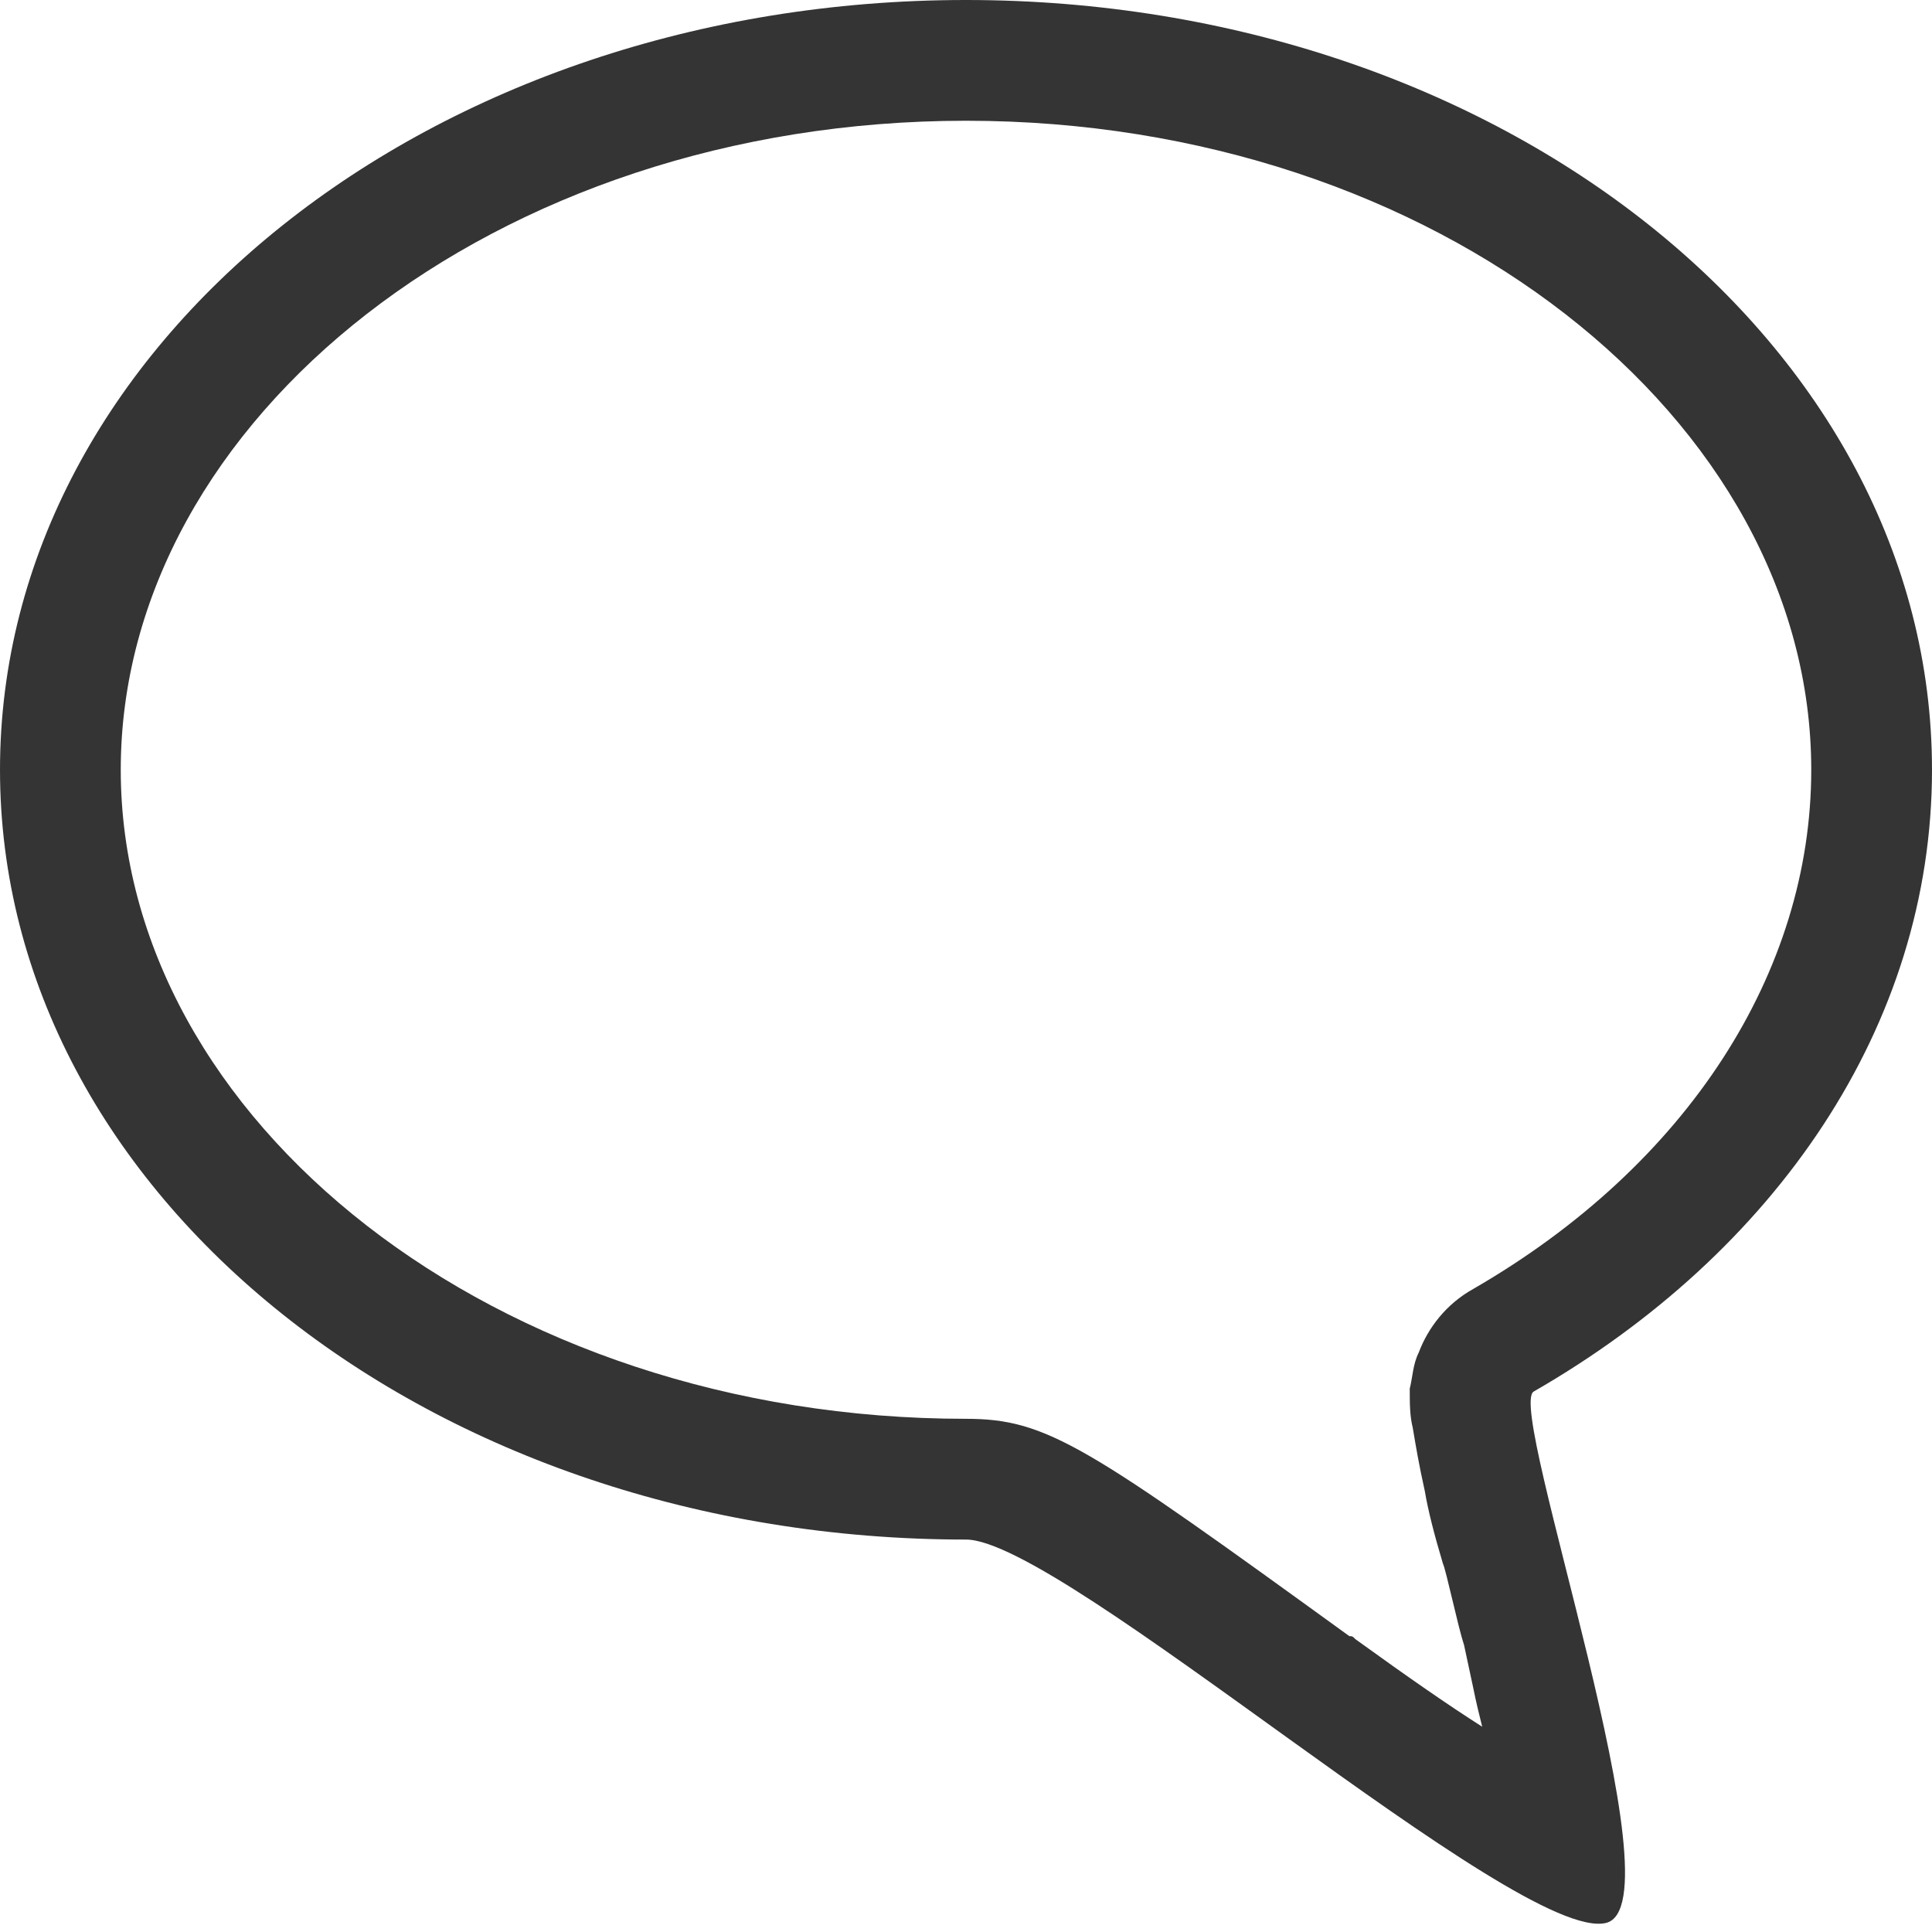
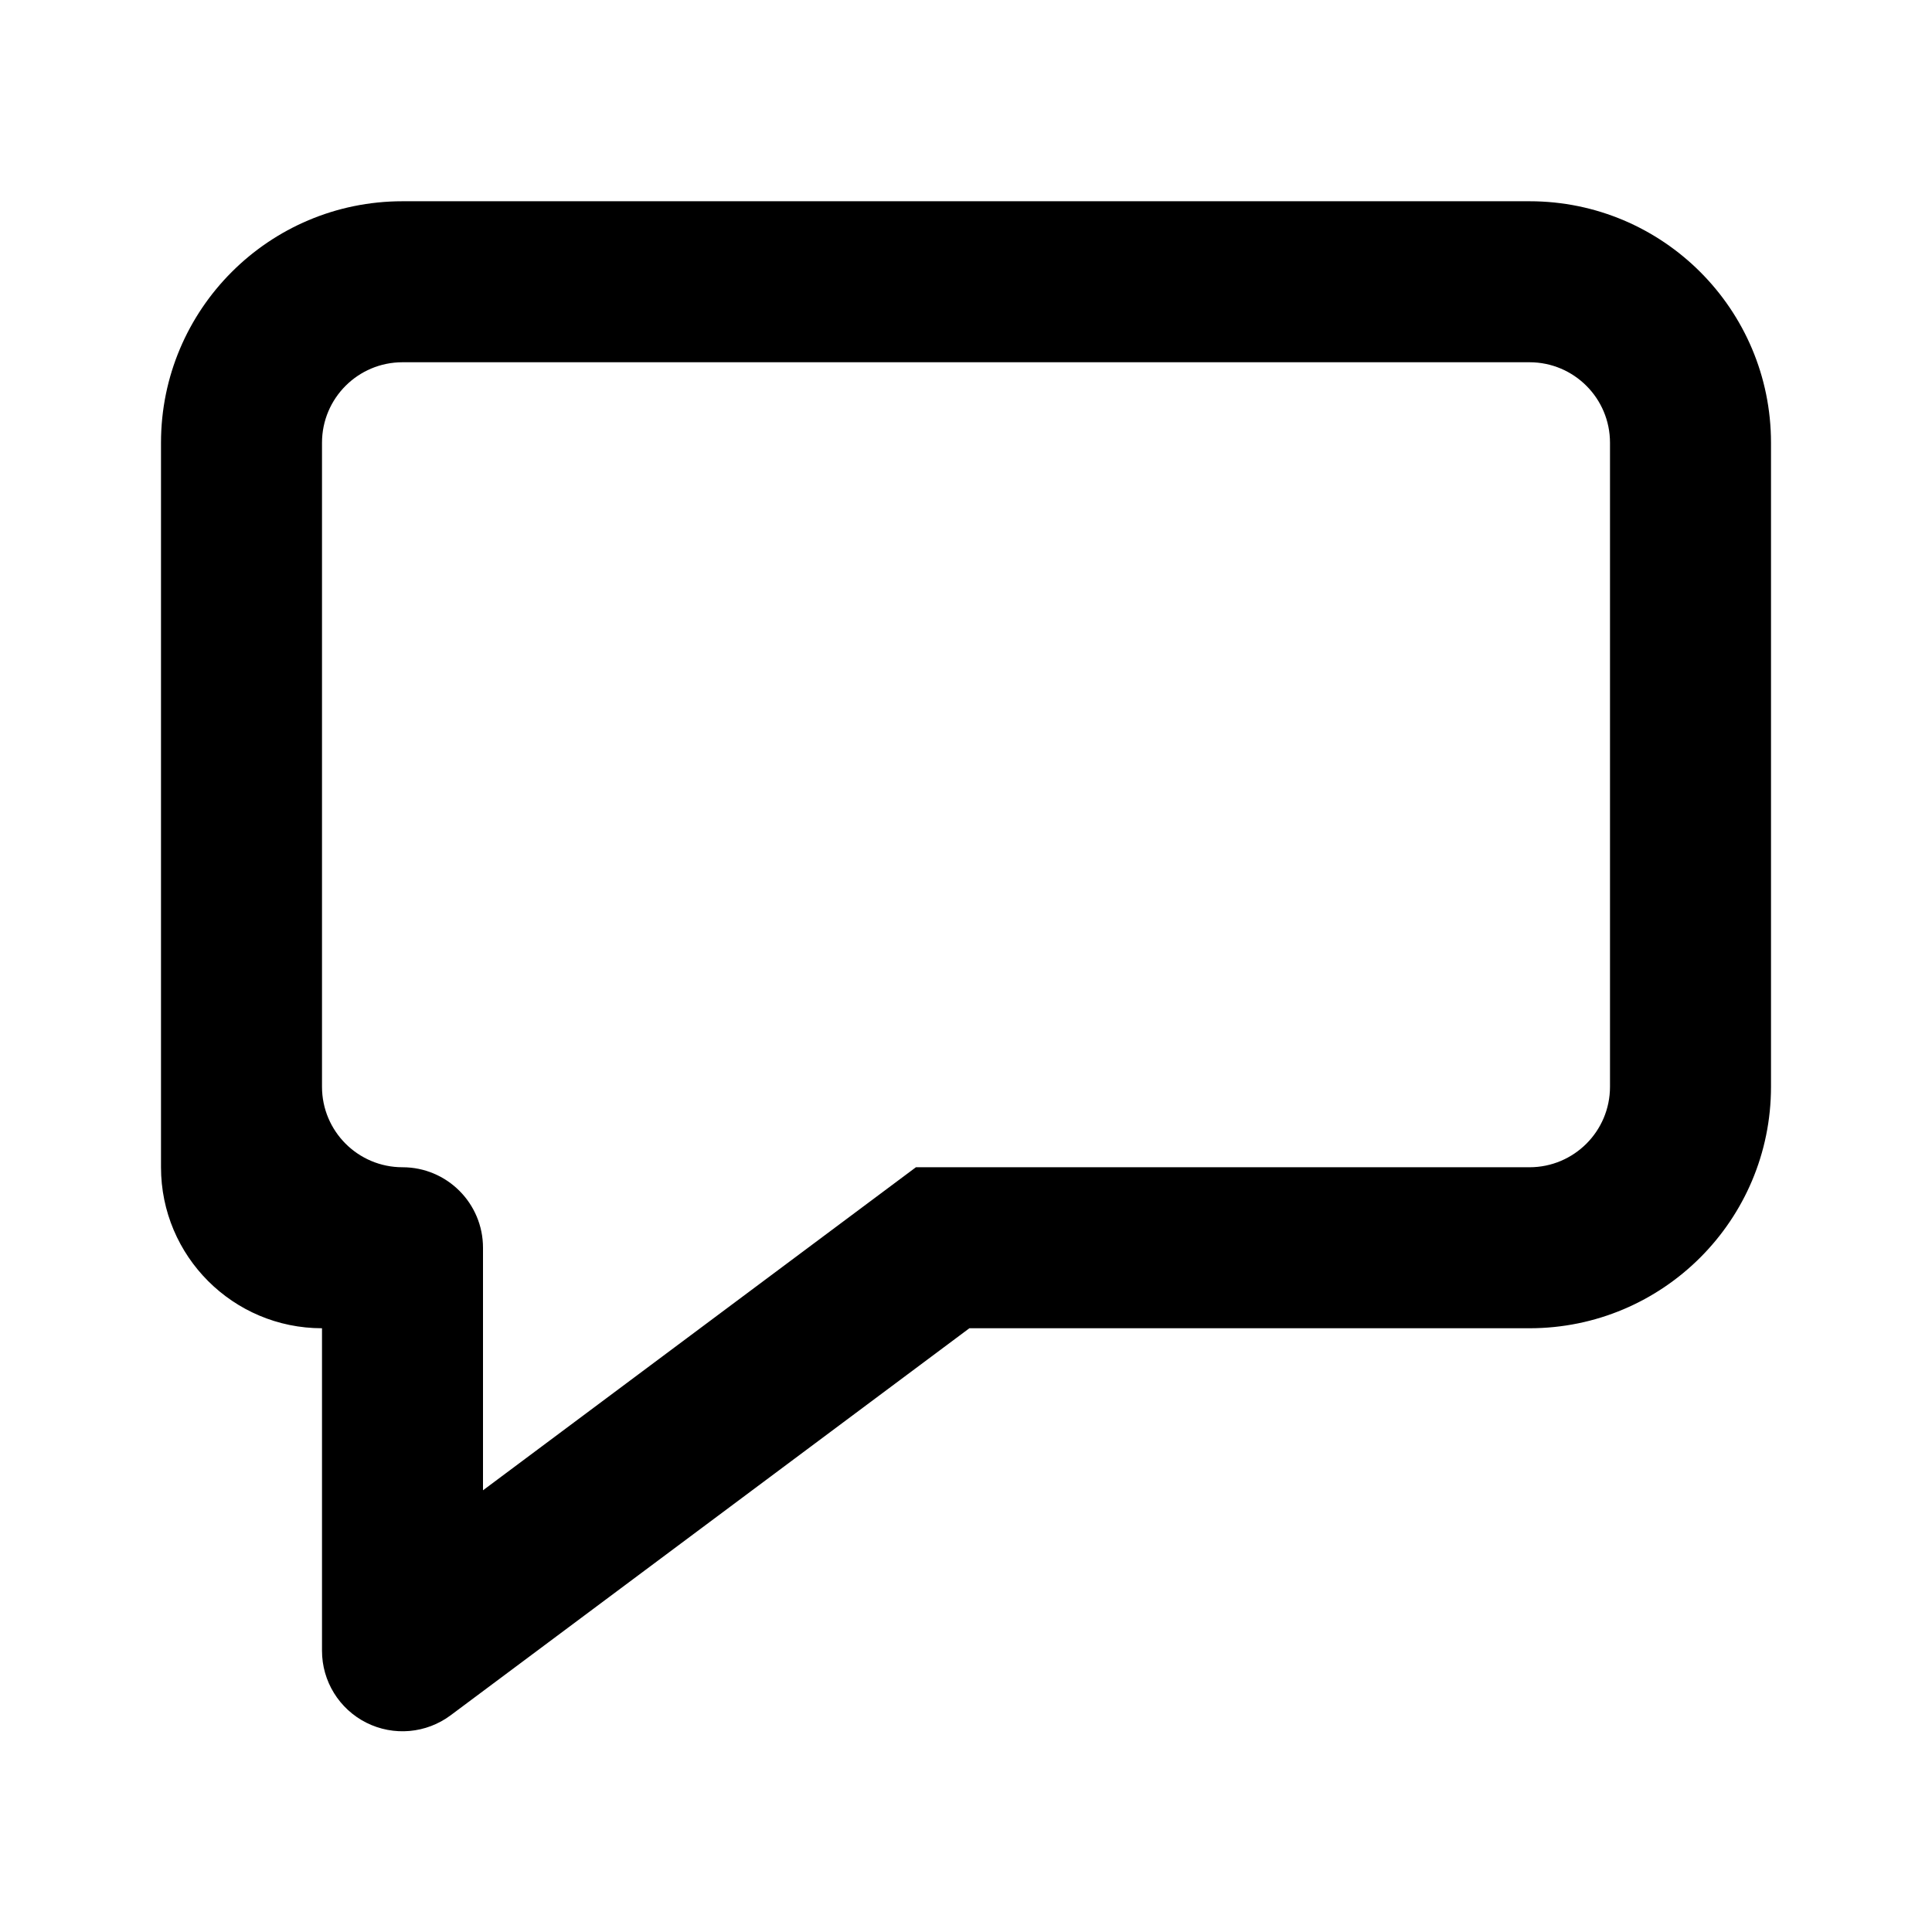
- <svg xmlns="http://www.w3.org/2000/svg" viewBox="0 0 64 64" enable-background="new 0 0 64 64">
-   <style type="text/css">.st0{fill:#343434;}</style>
-   <path class="st0" d="M64 25.5c0-14.1-14.3-25.5-32-25.5s-32 11.4-32 25.5 14.3 25.5 32 25.5c3.2 0 18.3 13.4 21.2 12.7 2.5-.6-3.3-17-2.4-17.6 8-4.6 13.2-12.1 13.2-20.6zm-17.2 21.8c.1.6.2 1.2.4 2.1.1.6.3 1.4.6 2.4.1.2.5 2.1.7 2.7l.3 1.4c.1.5.2.9.3 1.3-1.1-.7-2.4-1.6-4.2-2.9-.1-.1-.1-.1-.2-.1-8.7-6.3-10-7.2-12.7-7.2-15.6 0-28-9.9-28-21.5s12.4-21.5 28-21.5 28 9.9 28 21.5c0 6.7-4.1 13.1-11.2 17.2-.9.5-1.5 1.3-1.8 2.1-.2.4-.2.8-.3 1.2 0 .5 0 .9.1 1.3z" />
+ <svg xmlns="http://www.w3.org/2000/svg" viewBox="-2 -2.5 24 24" width="24" height="24" preserveAspectRatio="xMinYMin" class="jam jam-message">
+   <path d="M9.378 12H17a1 1 0 0 0 1-1V3a1 1 0 0 0-1-1H3a1 1 0 0 0-1 1v8a1 1 0 0 0 1 1 1 1 0 0 1 1 1v3.013L9.378 12zM3 0h14a3 3 0 0 1 3 3v8a3 3 0 0 1-3 3h-6.958l-6.444 4.808A1 1 0 0 1 2 18.006V14a2 2 0 0 1-2-2V3a3 3 0 0 1 3-3z" />
</svg>
